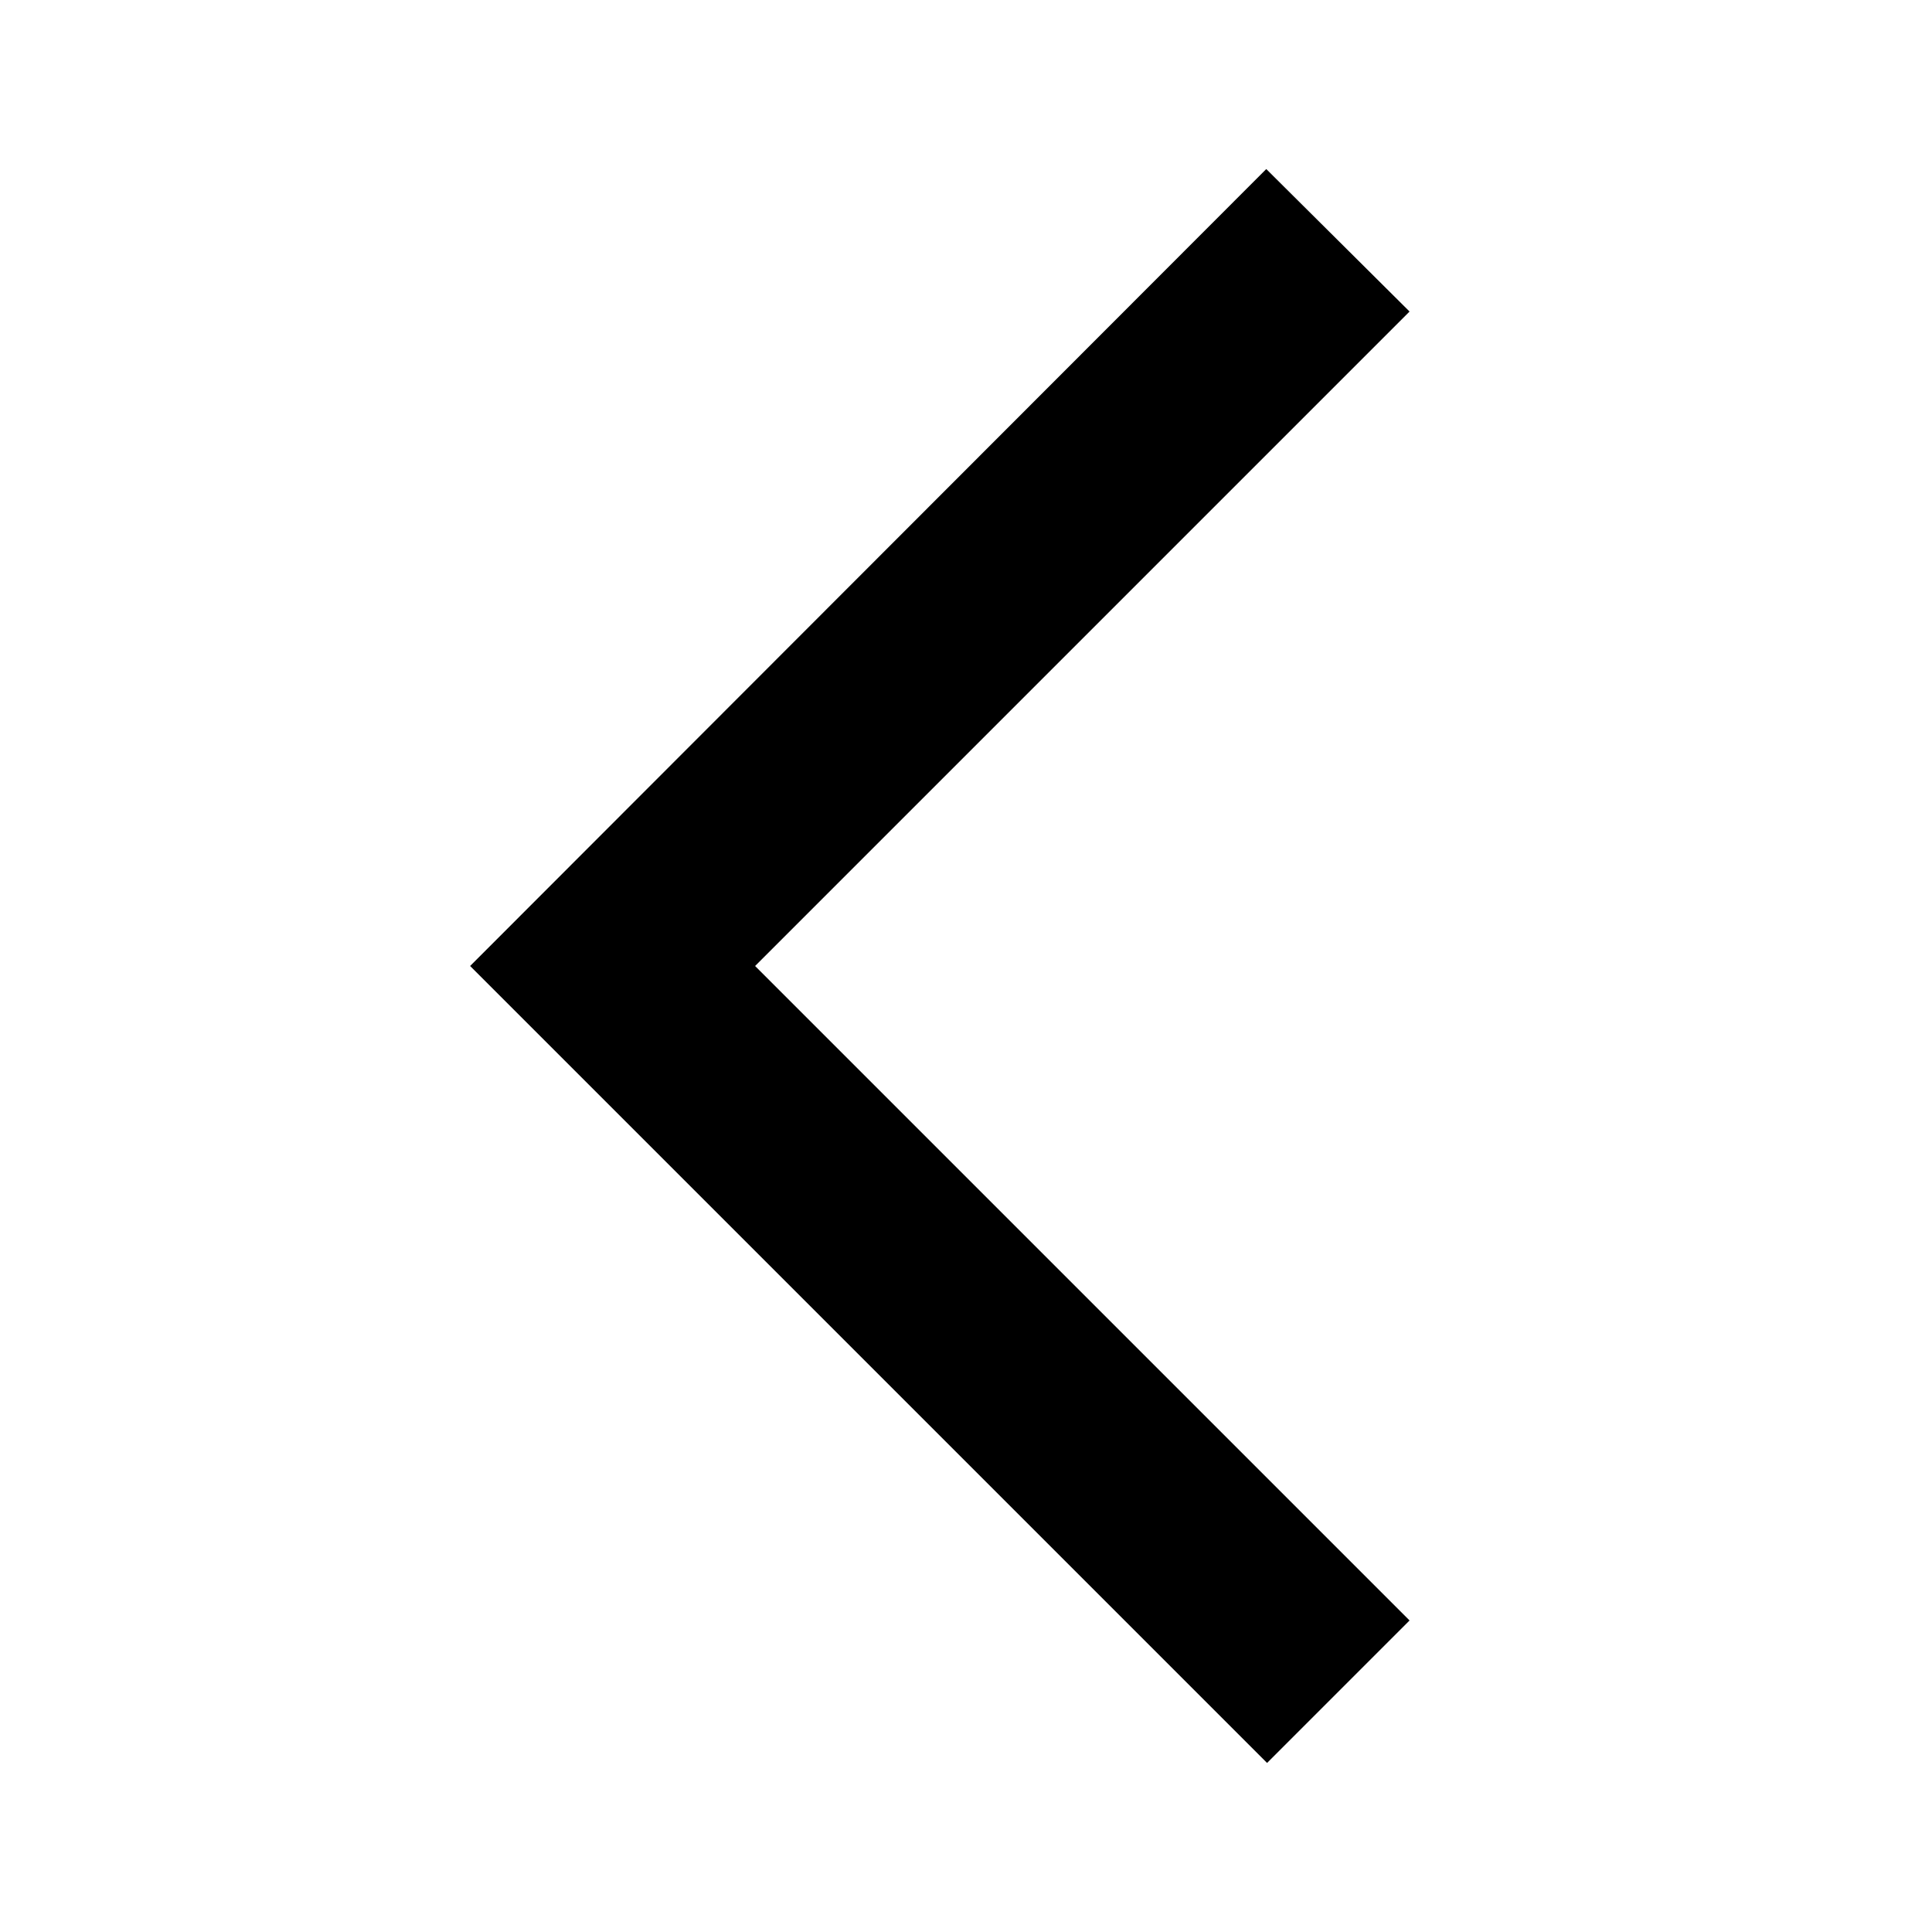
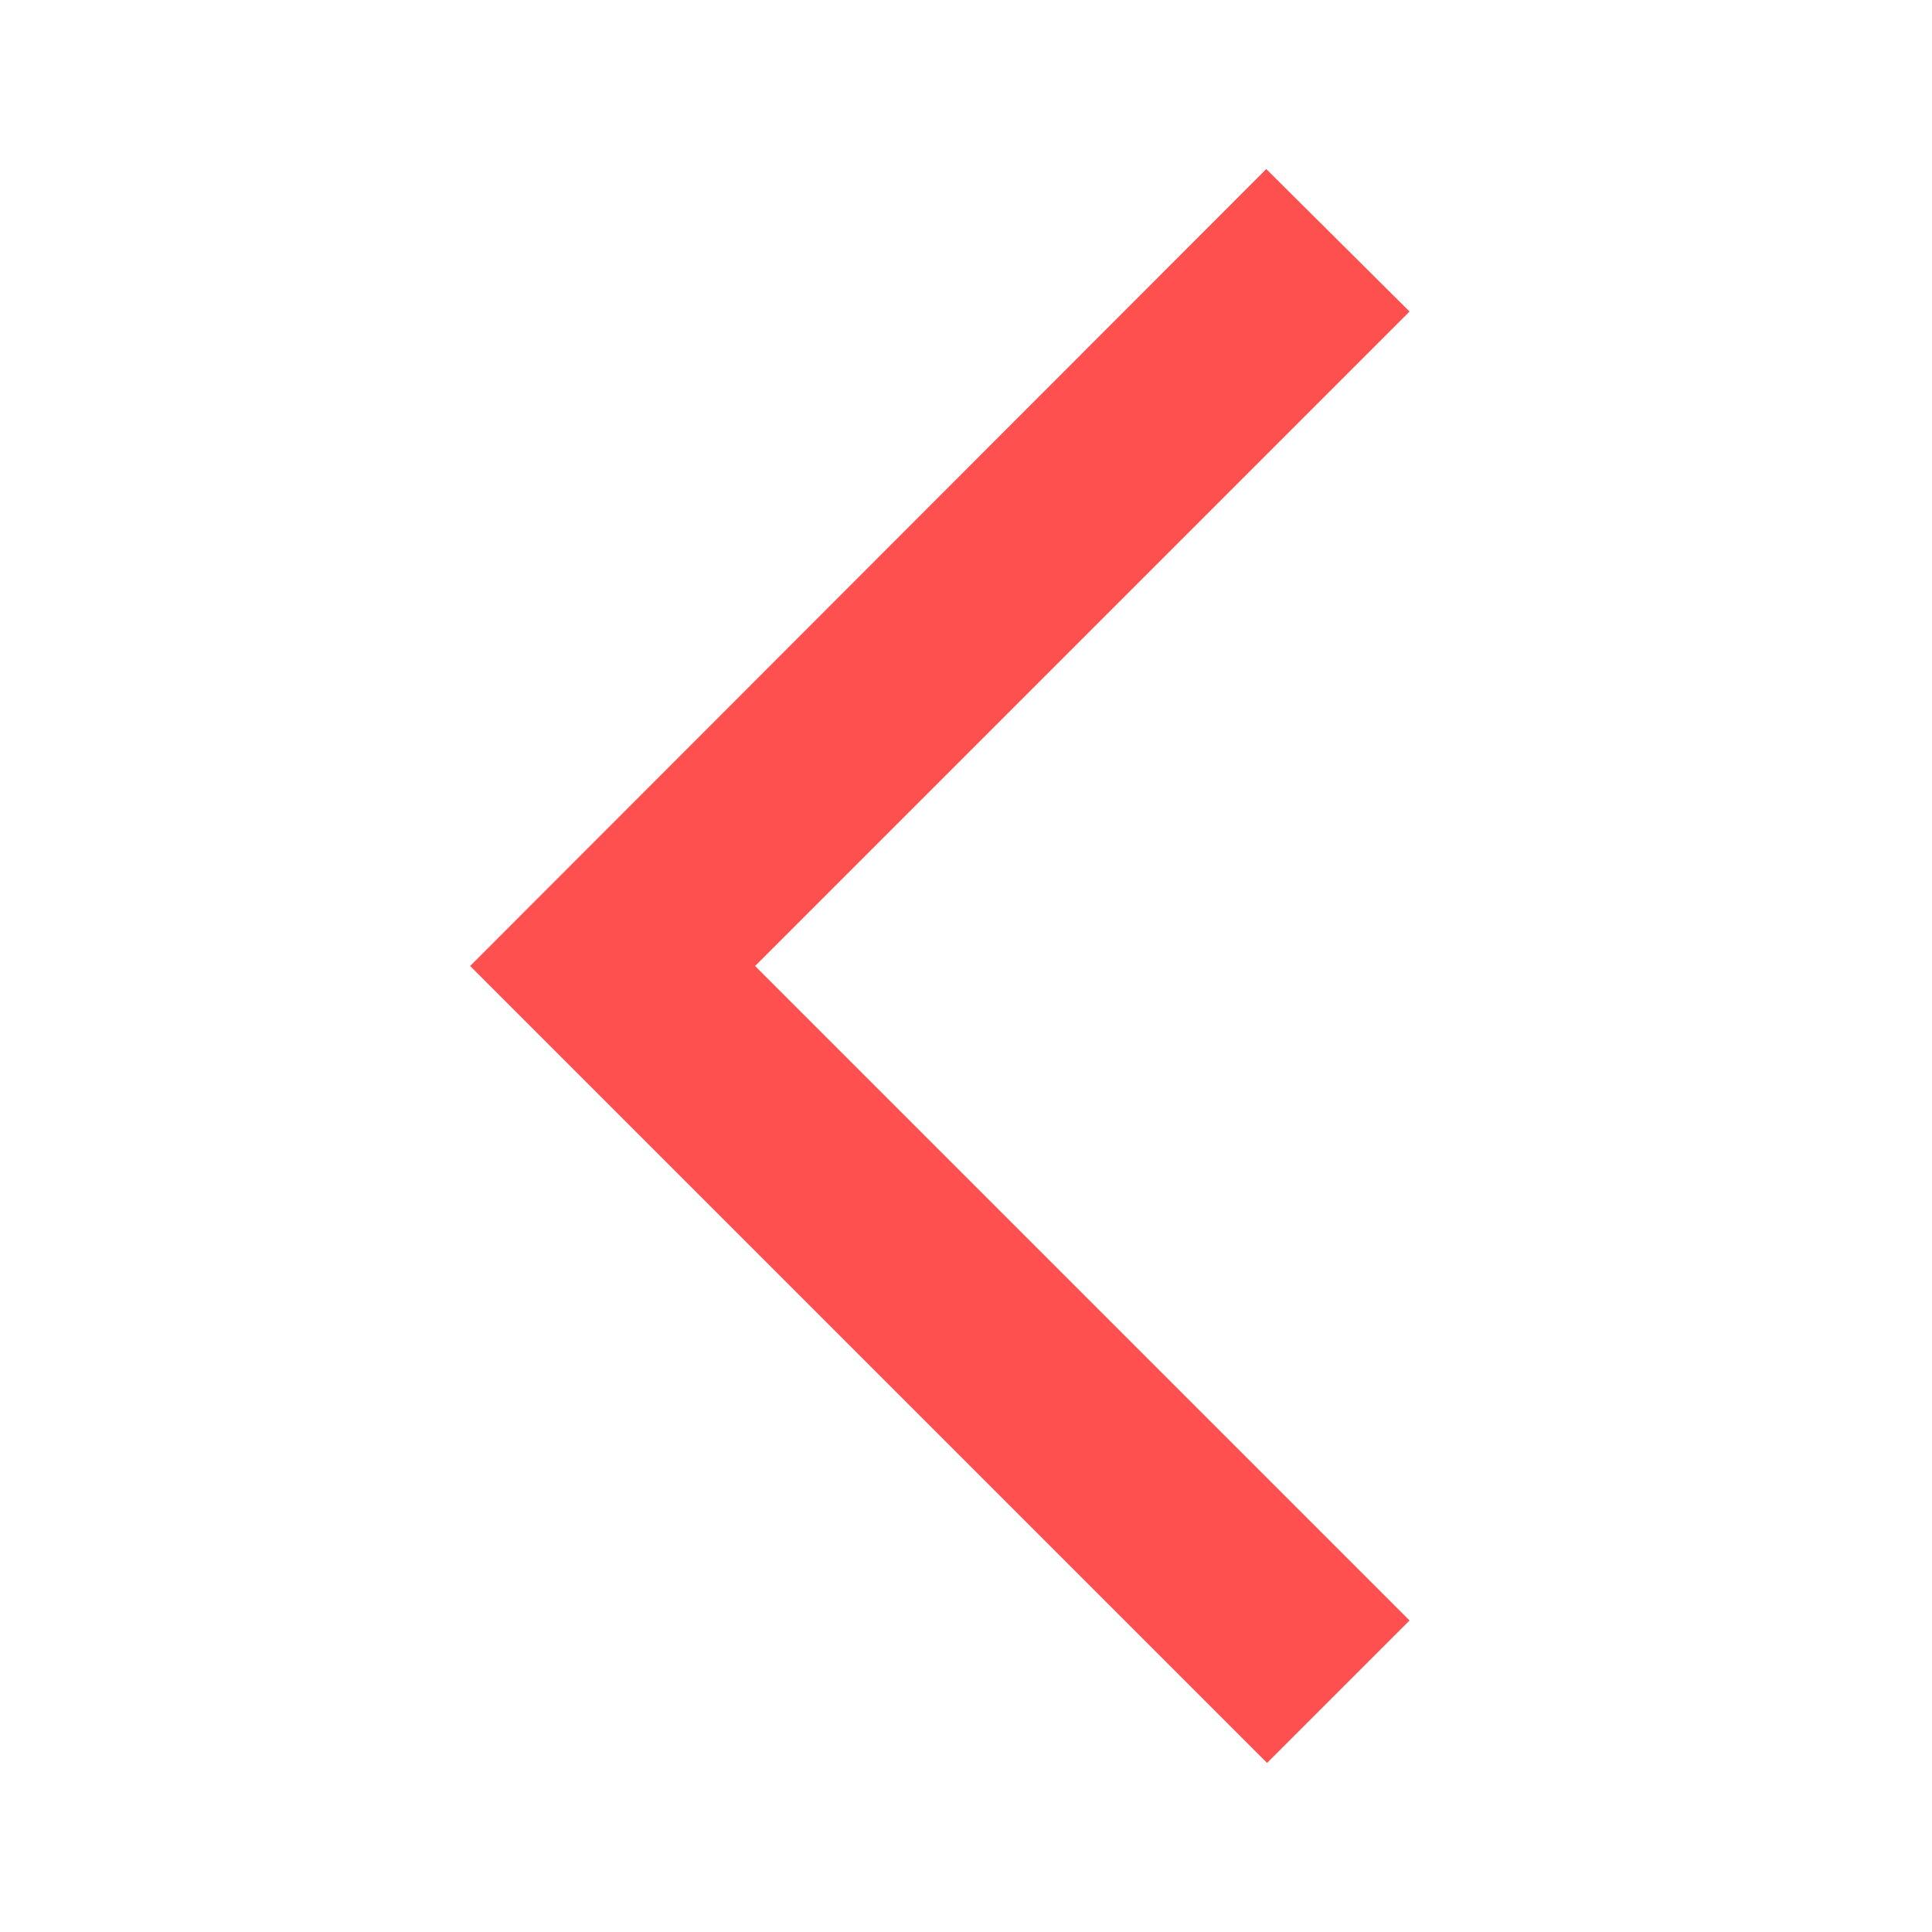
- <svg xmlns="http://www.w3.org/2000/svg" height="24px" viewBox="0 0 24 24" width="24px" fill="#000000">
+ <svg xmlns="http://www.w3.org/2000/svg" height="24px" viewBox="0 0 24 24" width="24px" fill="#ff5050">
  <path d="M0 0h24v24H0V0z" fill="none" opacity=".87" />
  <path d="M17.51 3.87L15.73 2.1 5.84 12l9.9 9.9 1.77-1.77L9.38 12l8.13-8.13z" />
</svg>
